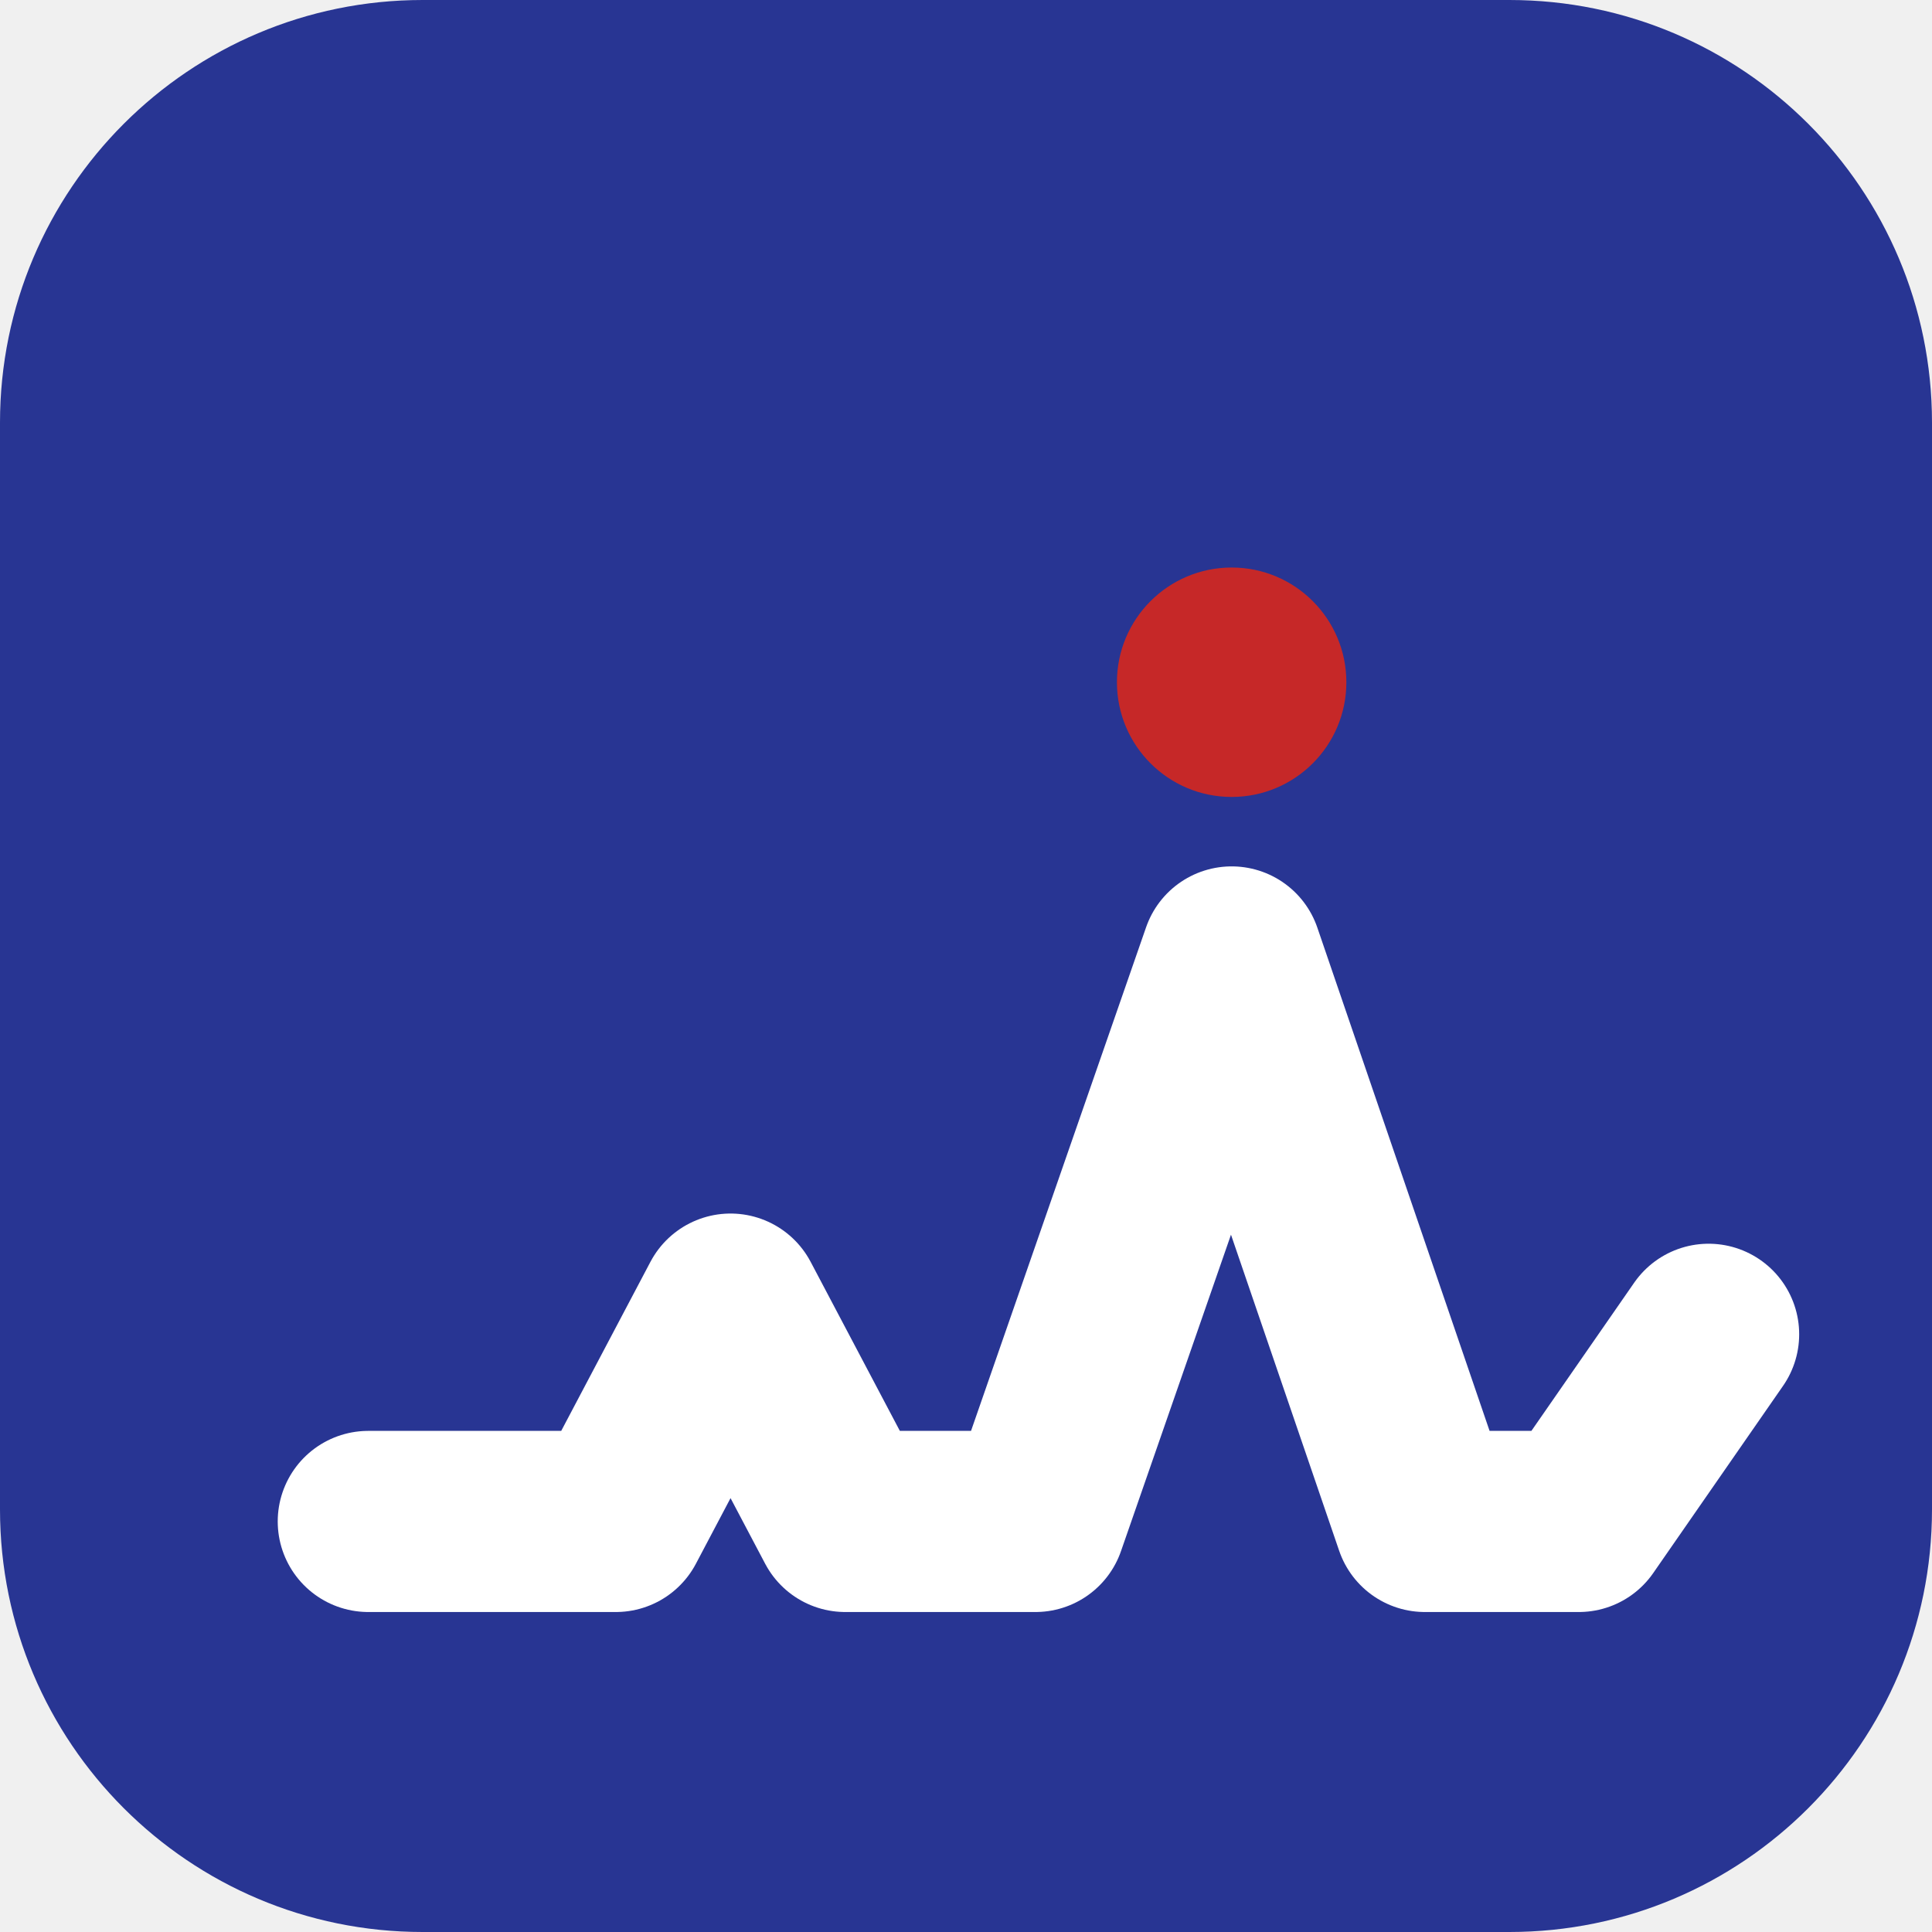
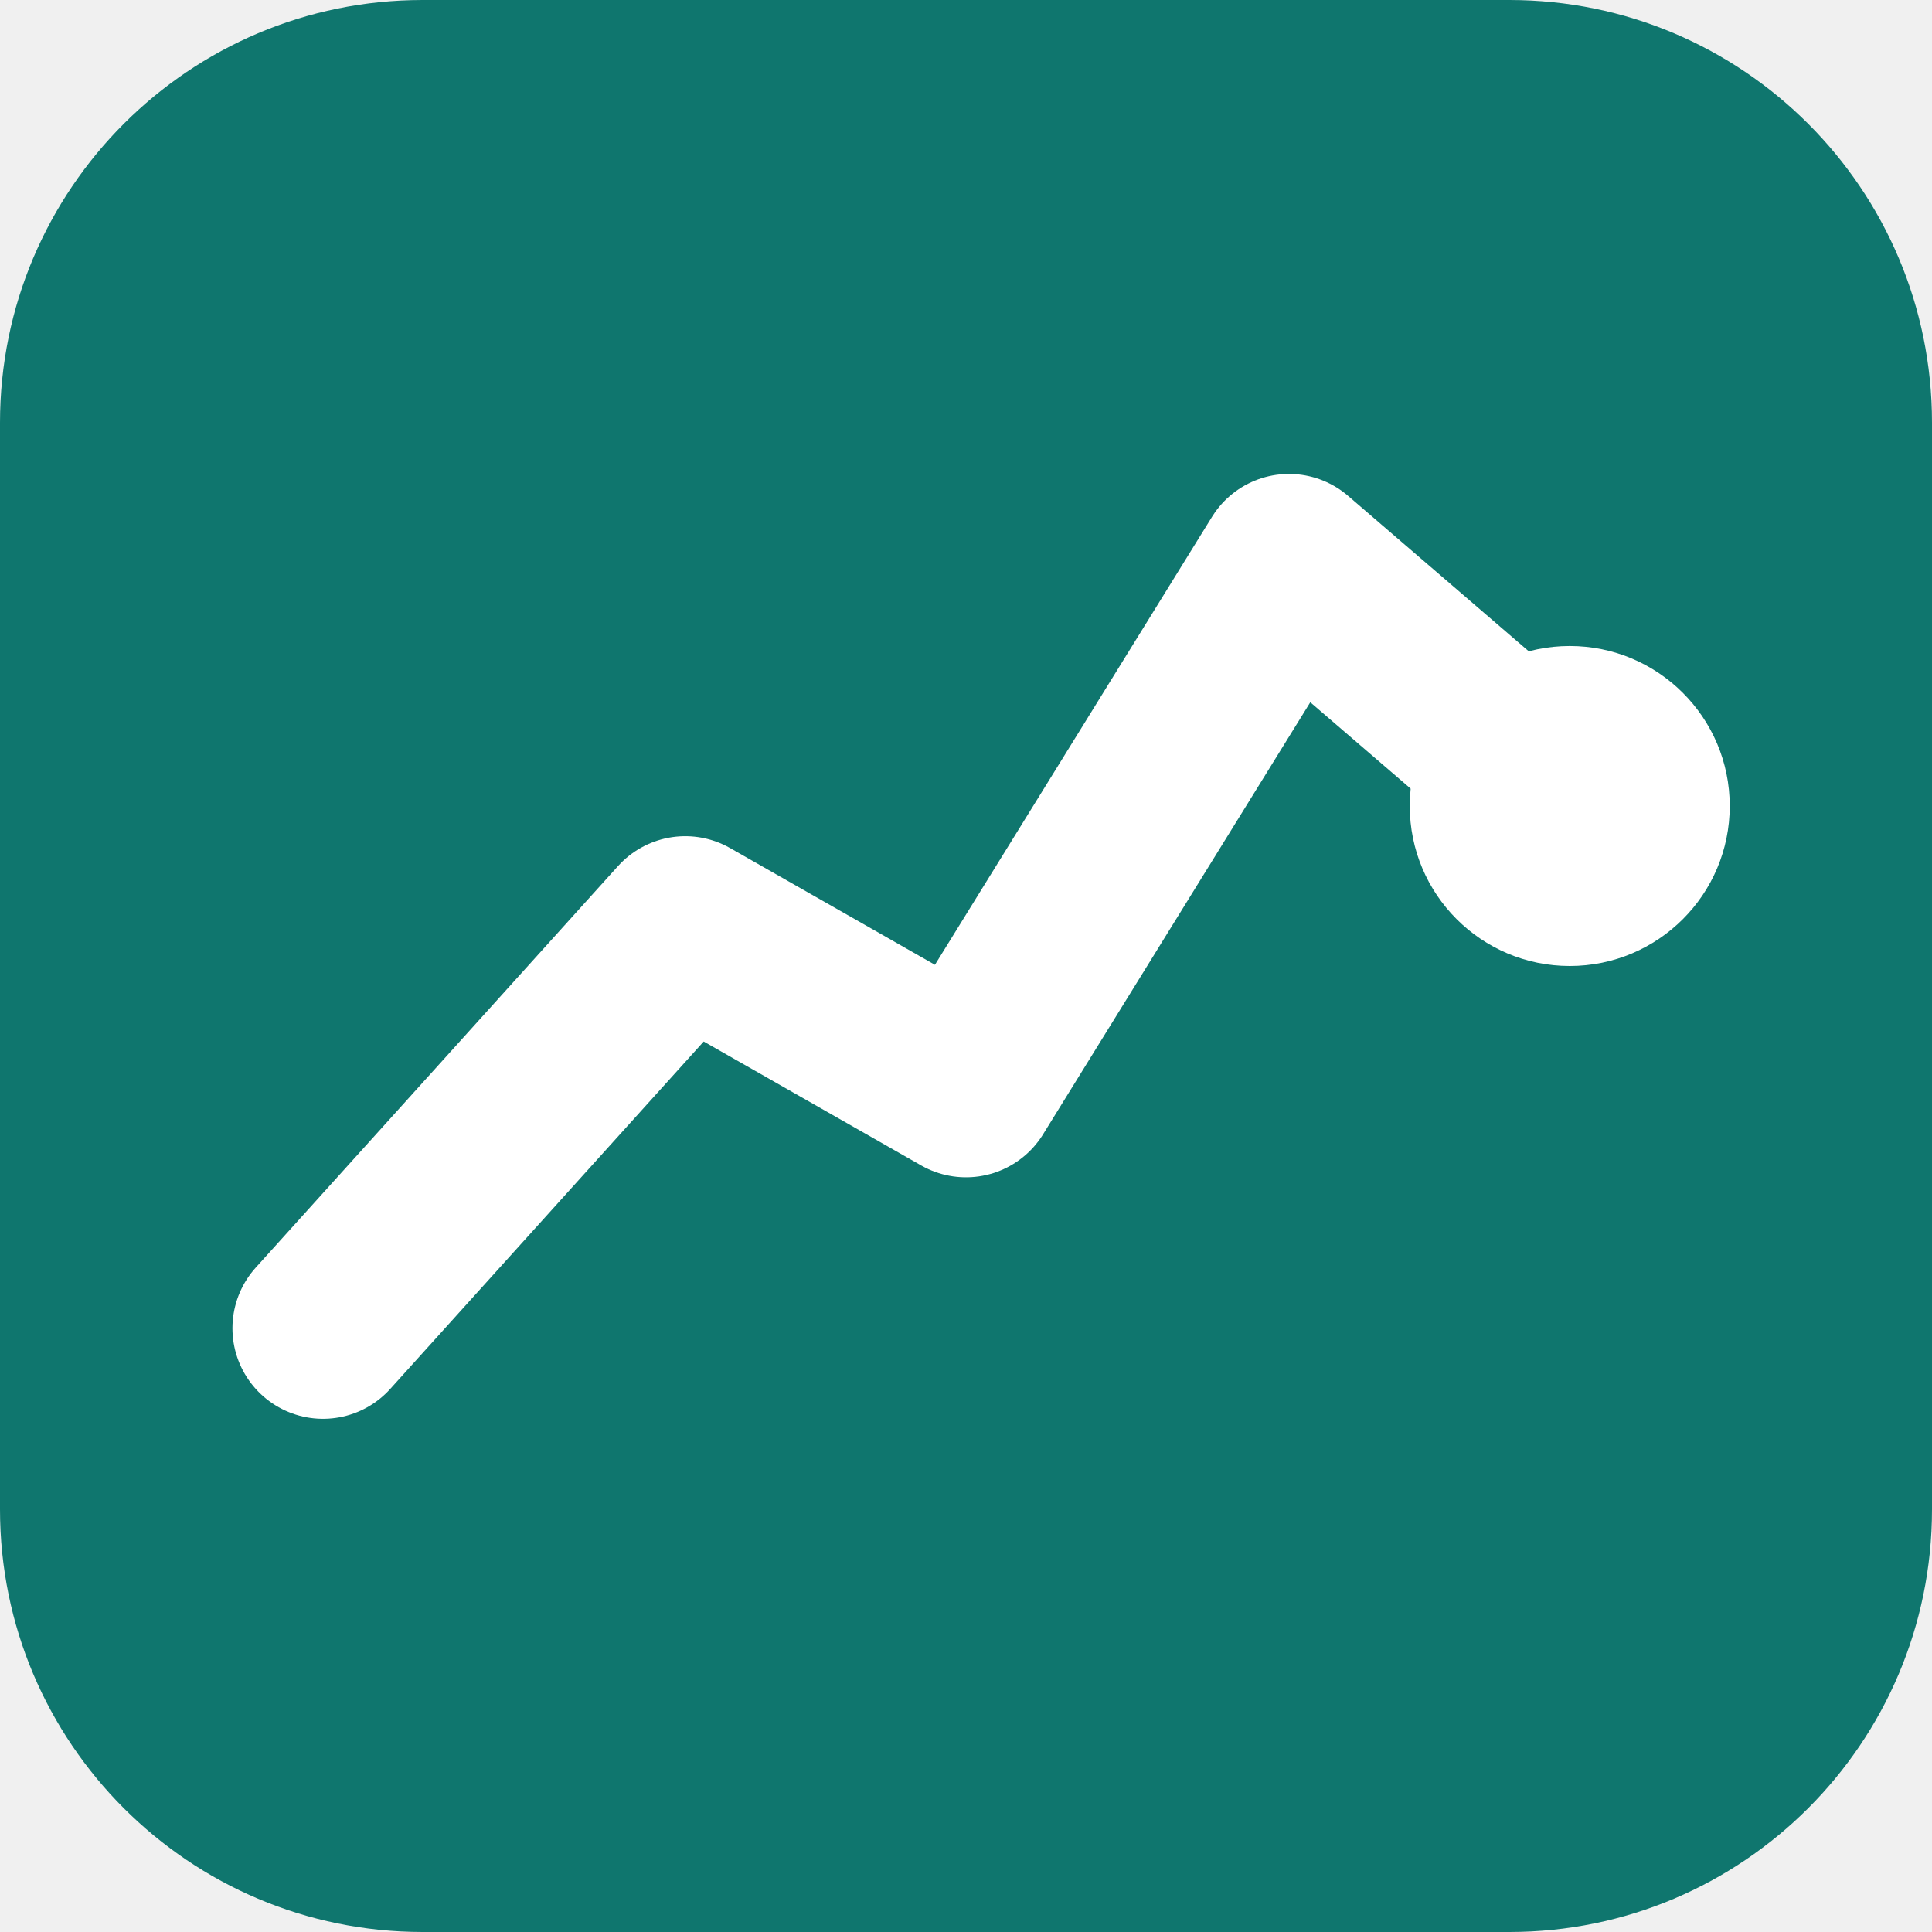
<svg xmlns="http://www.w3.org/2000/svg" width="64" height="64" viewBox="0 0 64 64">
-   <rect width="64" height="64" rx="14" fill="#283593" />
-   <polyline points="12.2,50.4 20.4,50.4 24.2,43.2 28,50.4 34.3,50.4 40.8,31.7 47.2,50.4 52.3,50.4 56.6,44.2" fill="none" stroke="#ffffff" stroke-width="6" stroke-linecap="round" stroke-linejoin="round" />
-   <circle cx="40.8" cy="22.6" r="3.8" fill="#C62828" />
+   <rect width="64" height="64" rx="14" fill="#0F766E" />
+   <polyline points="10.7,44 22.7,30.7 32,36 42.7,18.7 52,26.7" fill="none" stroke="#ffffff" stroke-width="6" stroke-linecap="round" stroke-linejoin="round" />
+   <circle cx="52" cy="26.7" r="5.3" fill="#ffffff" />
</svg>
